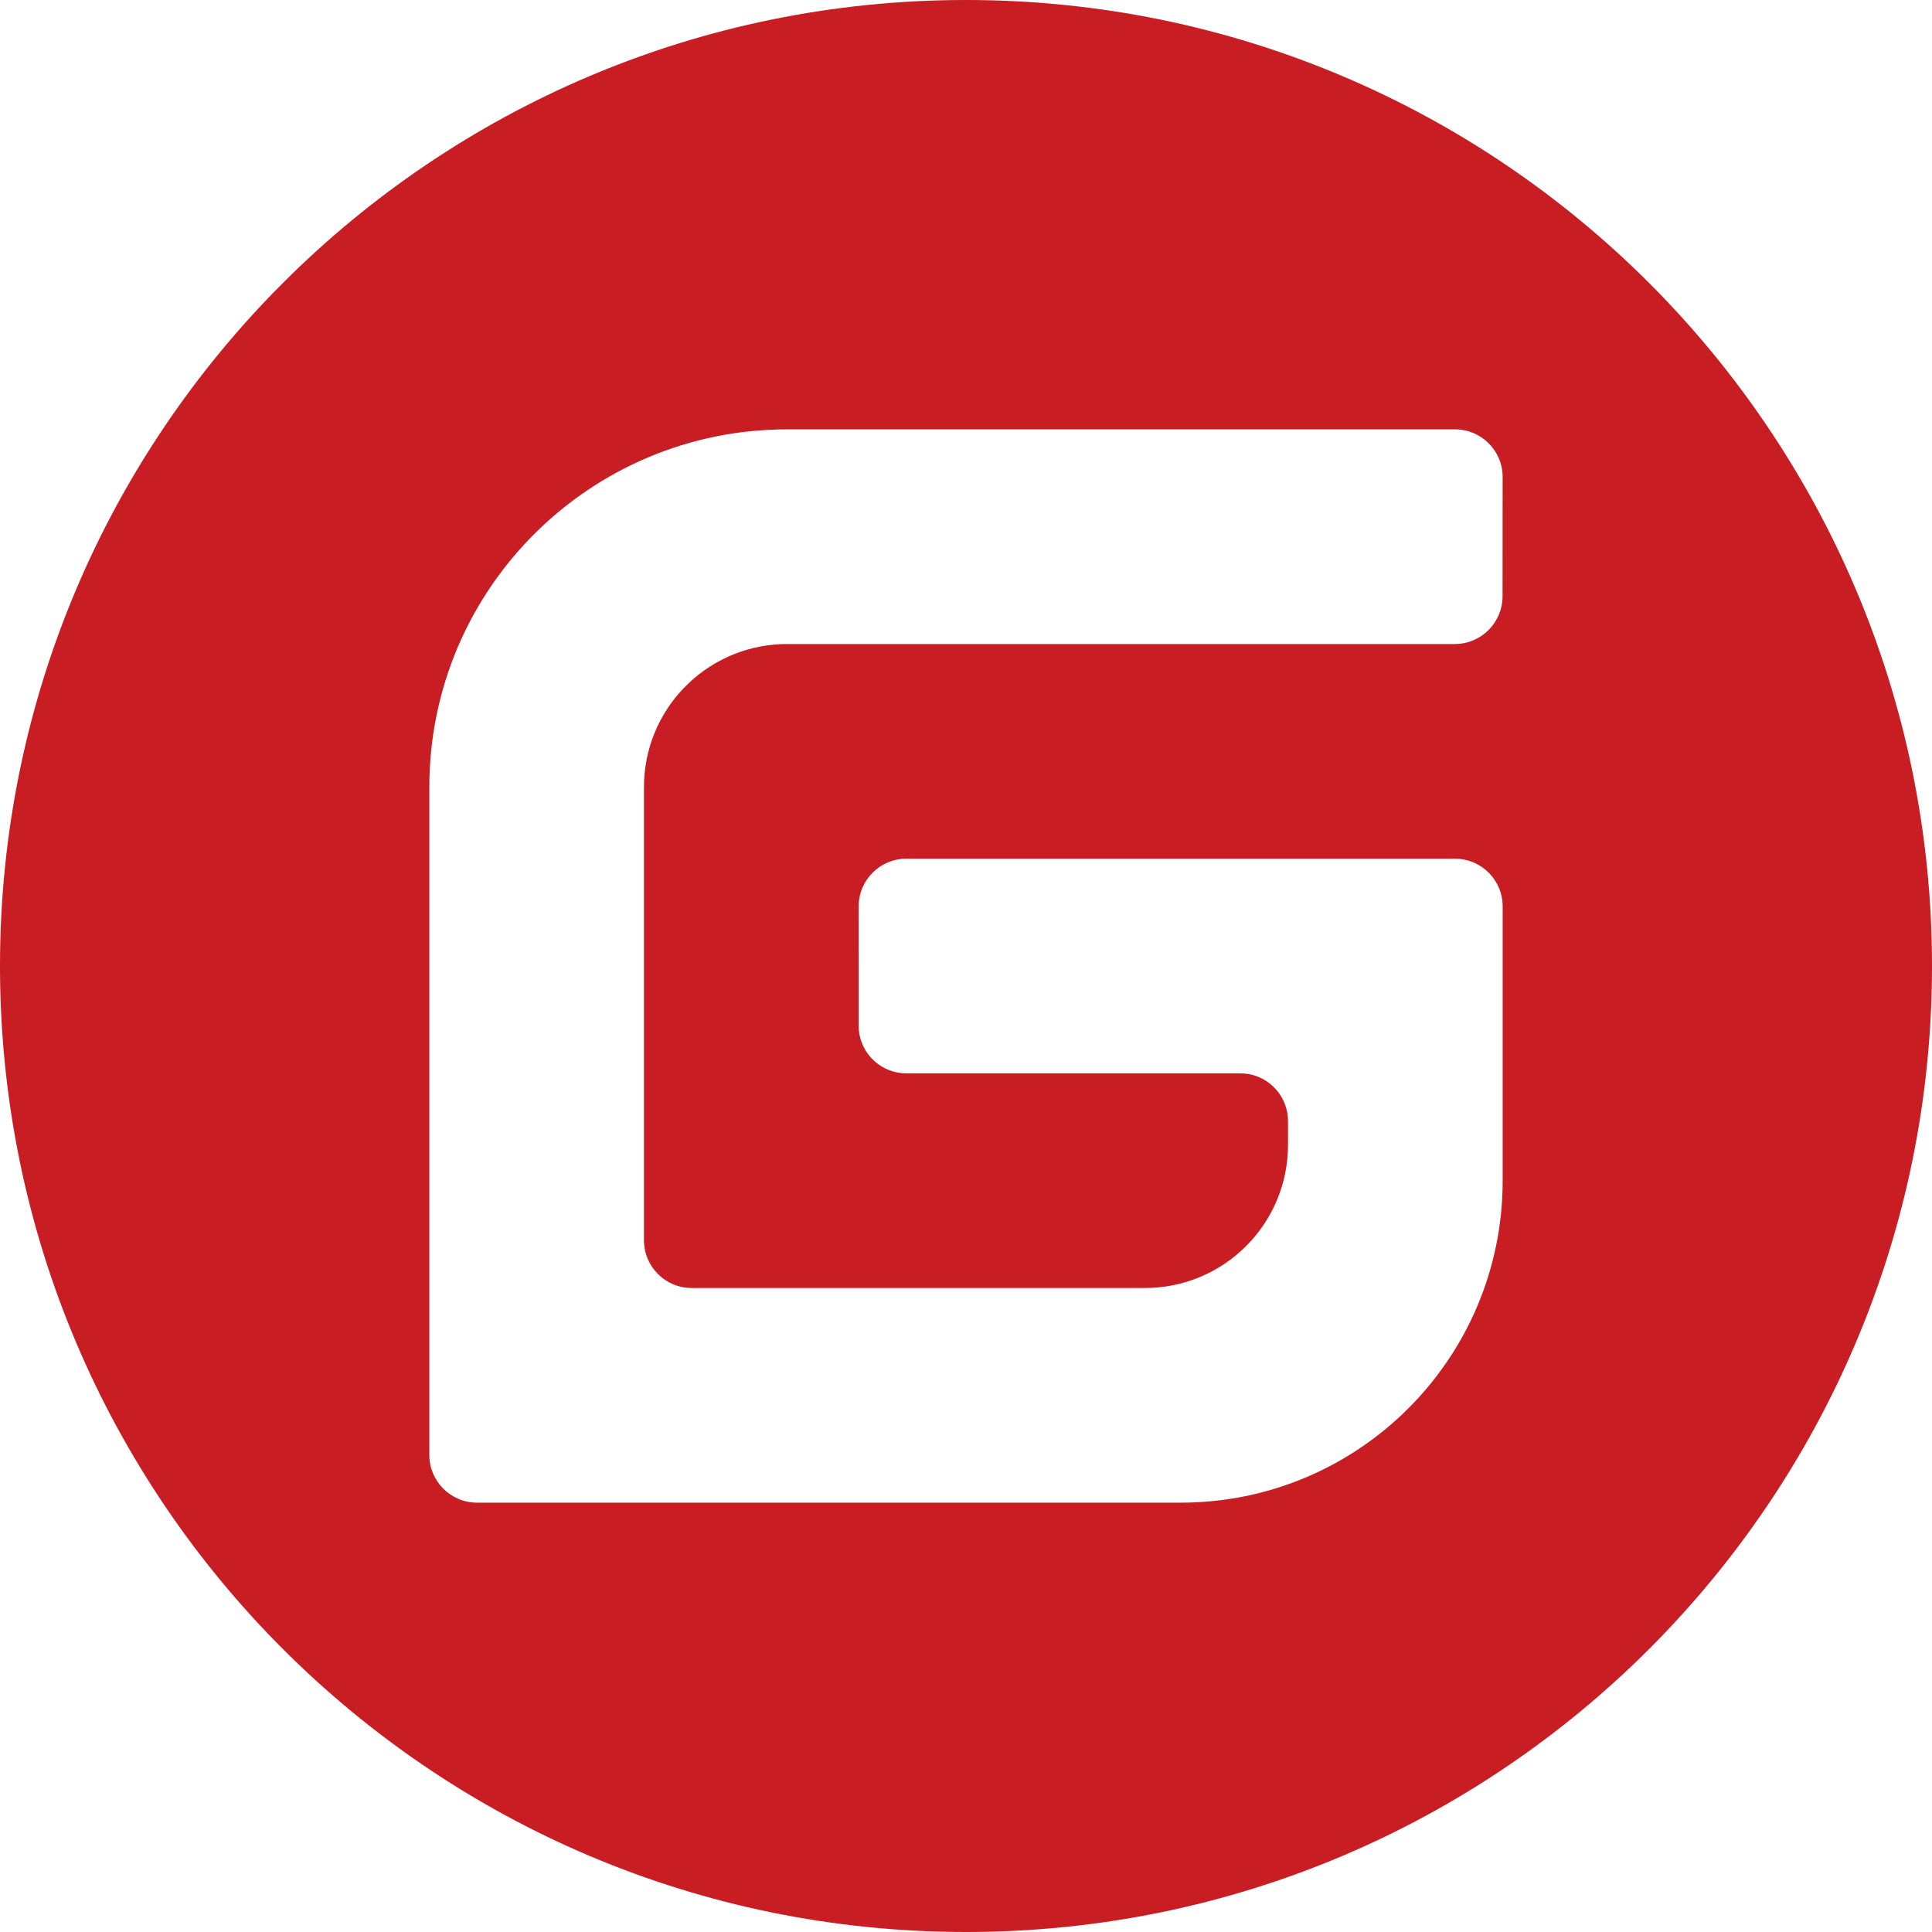
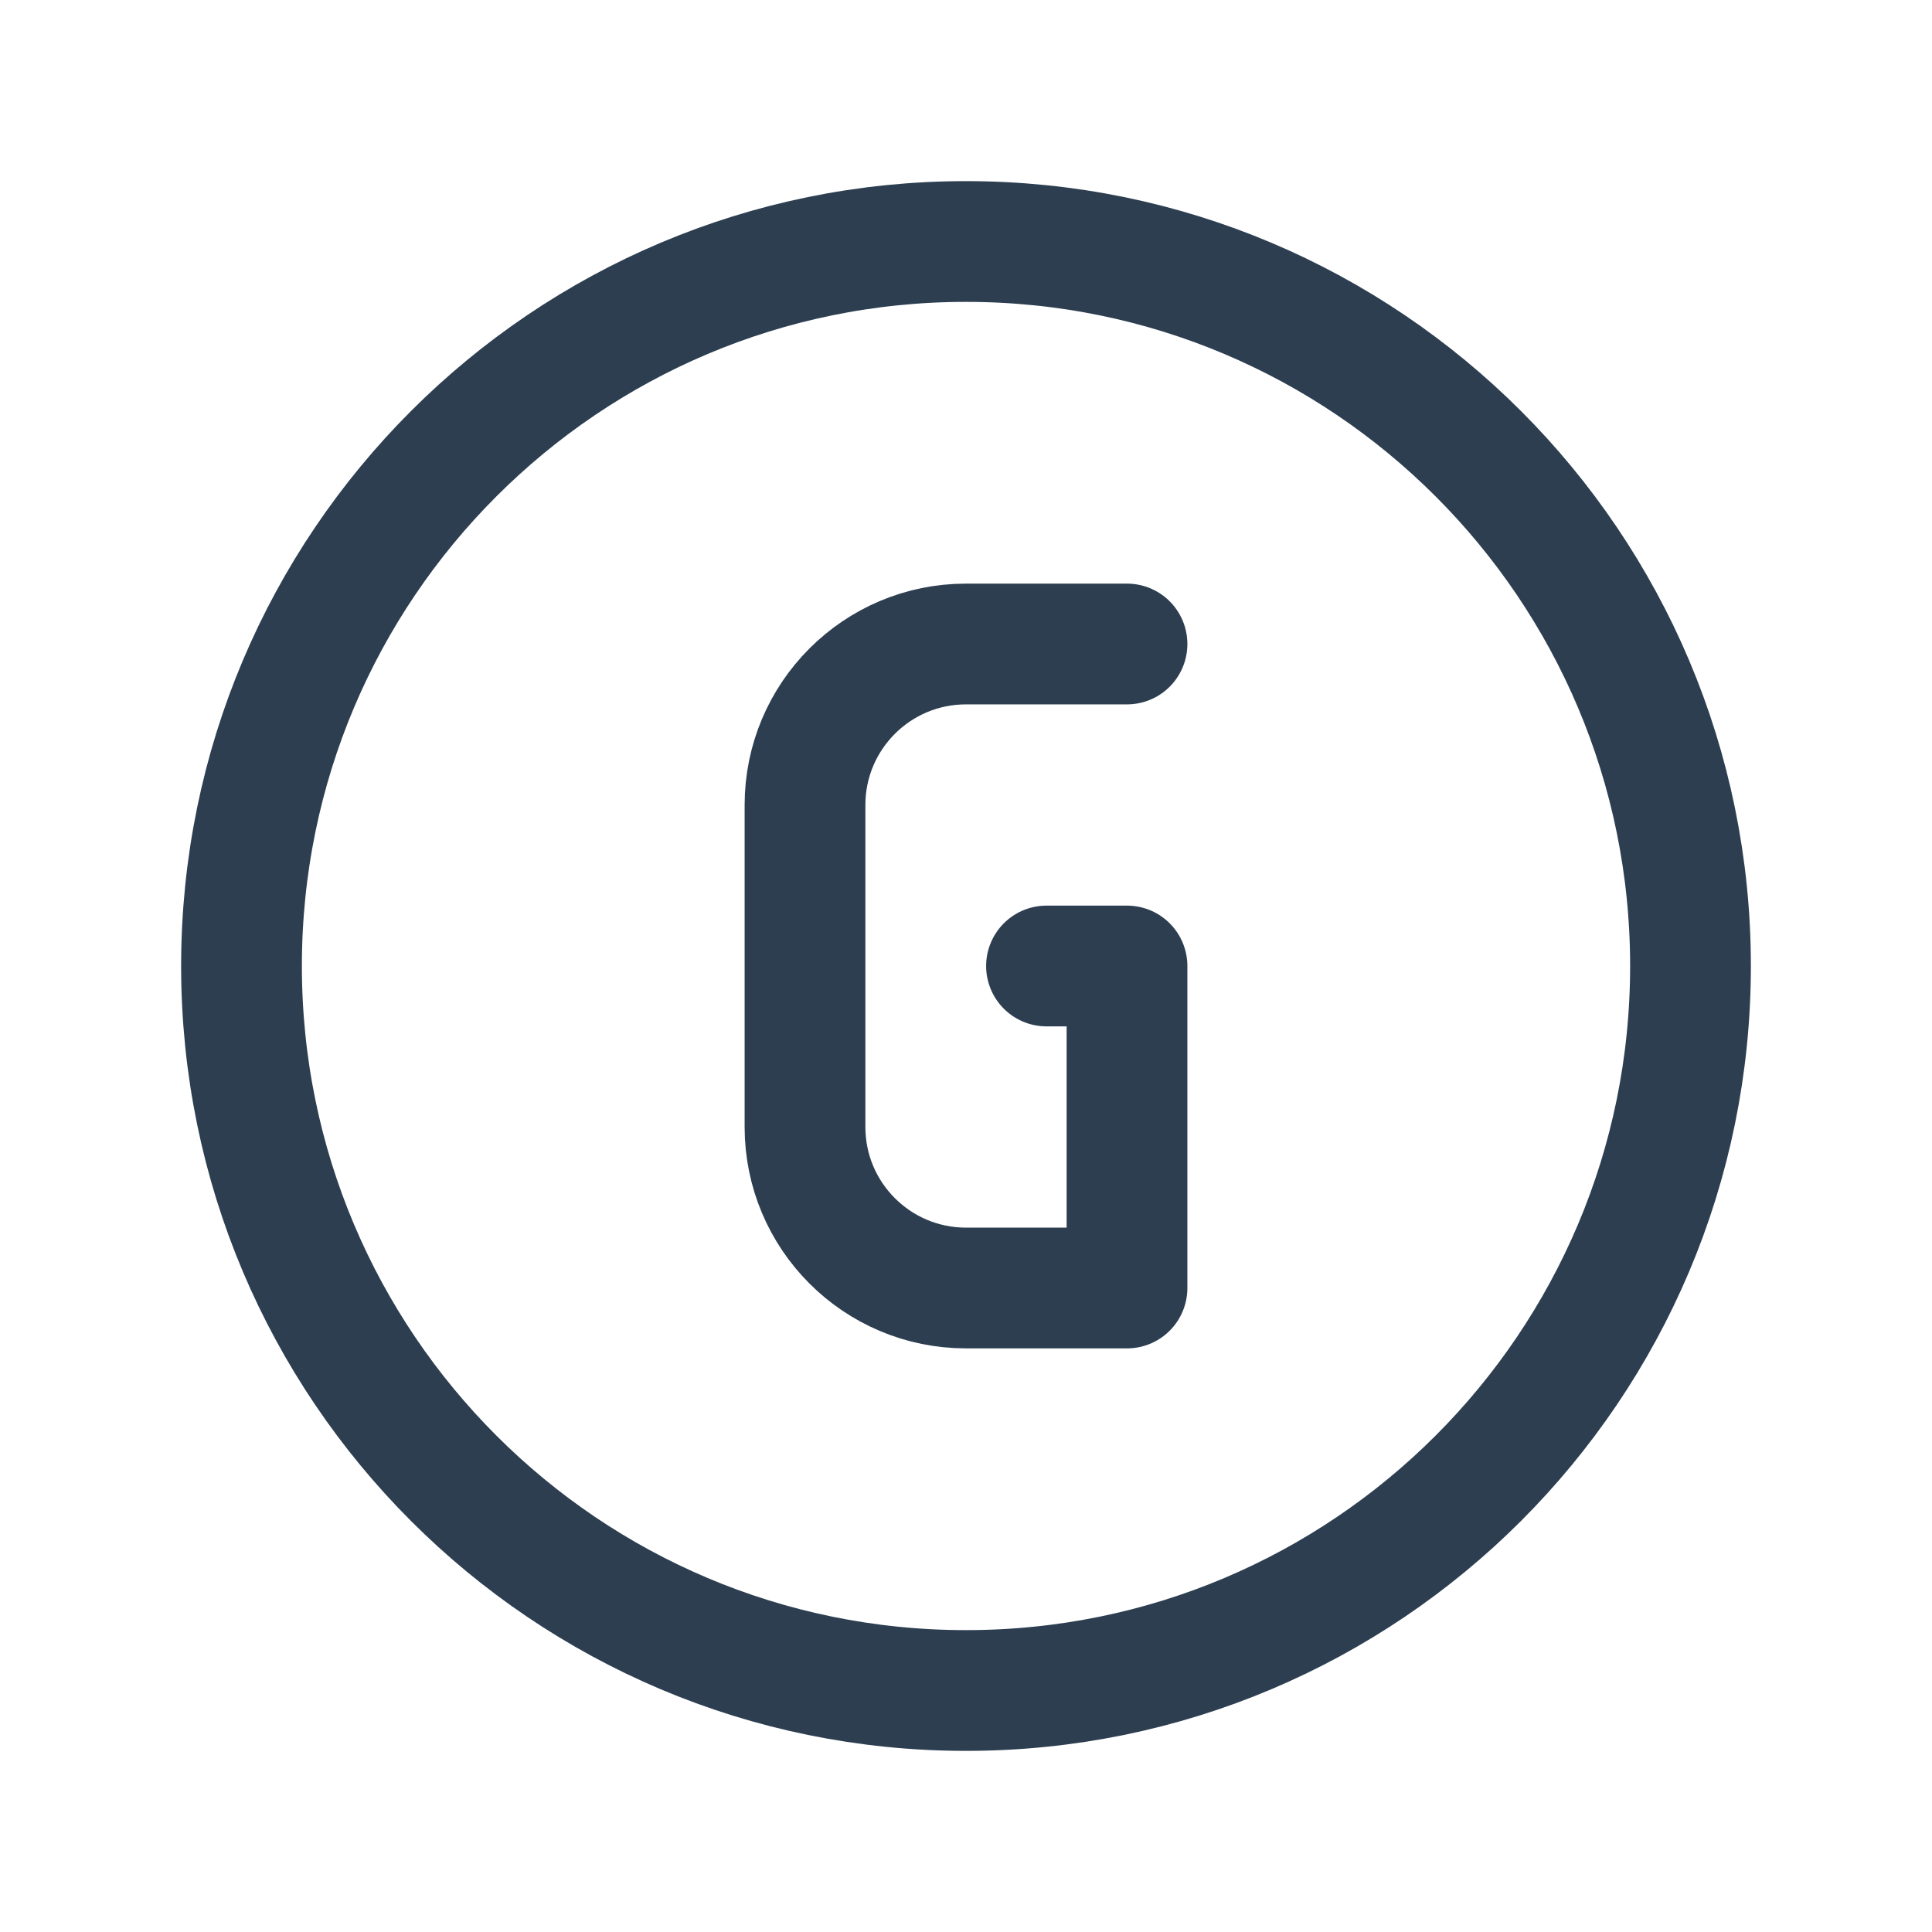
- <svg xmlns="http://www.w3.org/2000/svg" width="72px" height="72px" viewBox="0 0 72 72" version="1.1">
-   <g id="LOGO" stroke="none" stroke-width="1" fill="none" fill-rule="evenodd">
-     <g id="Artboard-7" transform="translate(-192, -115)" fill="#C71D23">
-       <path d="M228,115 C247.882,115 264,131.118 264,151 C264,170.882 247.882,187 228,187 C208.118,187 192,170.882 192,151 C192,131.118 208.118,115 228,115 Z M246.223,131 C246.223,131 246.223,131 246.222,131.001 L221.333,131.001 C213.97,131.001 208,136.971 208,144.334 L208,169.222 C208,170.204 208.796,171 209.778,171 L236,171 C242.628,171 248,165.628 248,159 L248,148.778 C248,147.797 247.204,147.001 246.222,147.001 L225.778,147.001 C224.796,147.001 224,147.797 224,148.778 L223.999,153.223 C223.998,154.155 224.716,154.921 225.63,154.995 L225.776,155 L225.776,155 L238.222,155 C239.155,155 239.92,155.719 239.994,156.632 L240,156.778 L240,156.778 L240,157.667 C240,160.612 237.612,163 234.667,163 L217.777,163 C216.795,163 215.999,162.204 215.999,161.223 L215.999,144.334 C215.998,141.462 218.268,139.121 221.112,139.005 L221.332,139.001 L221.332,139.001 L246.217,139.001 C247.199,139 247.994,138.205 247.996,137.223 L247.999,132.779 C248.001,131.797 247.205,131.001 246.223,131 Z" id="logo_gitee_g_red" />
-     </g>
-   </g>
+ <svg xmlns="http://www.w3.org/2000/svg" class="icon icon-tabler icon-tabler-circle-letter-g" width="44" height="44" viewBox="0 0 24 24" stroke-width="1.5" stroke="#2c3e50" fill="none" stroke-linecap="round" stroke-linejoin="round">
+   <path stroke="none" d="M0 0h24v24H0z" fill="none" />
+   <path d="M12 12m-9 0a9 9 0 1 0 18 0a9 9 0 1 0 -18 0" />
+   <path d="M14 8h-2a2 2 0 0 0 -2 2v4a2 2 0 0 0 2 2h2v-4h-1" />
</svg>
